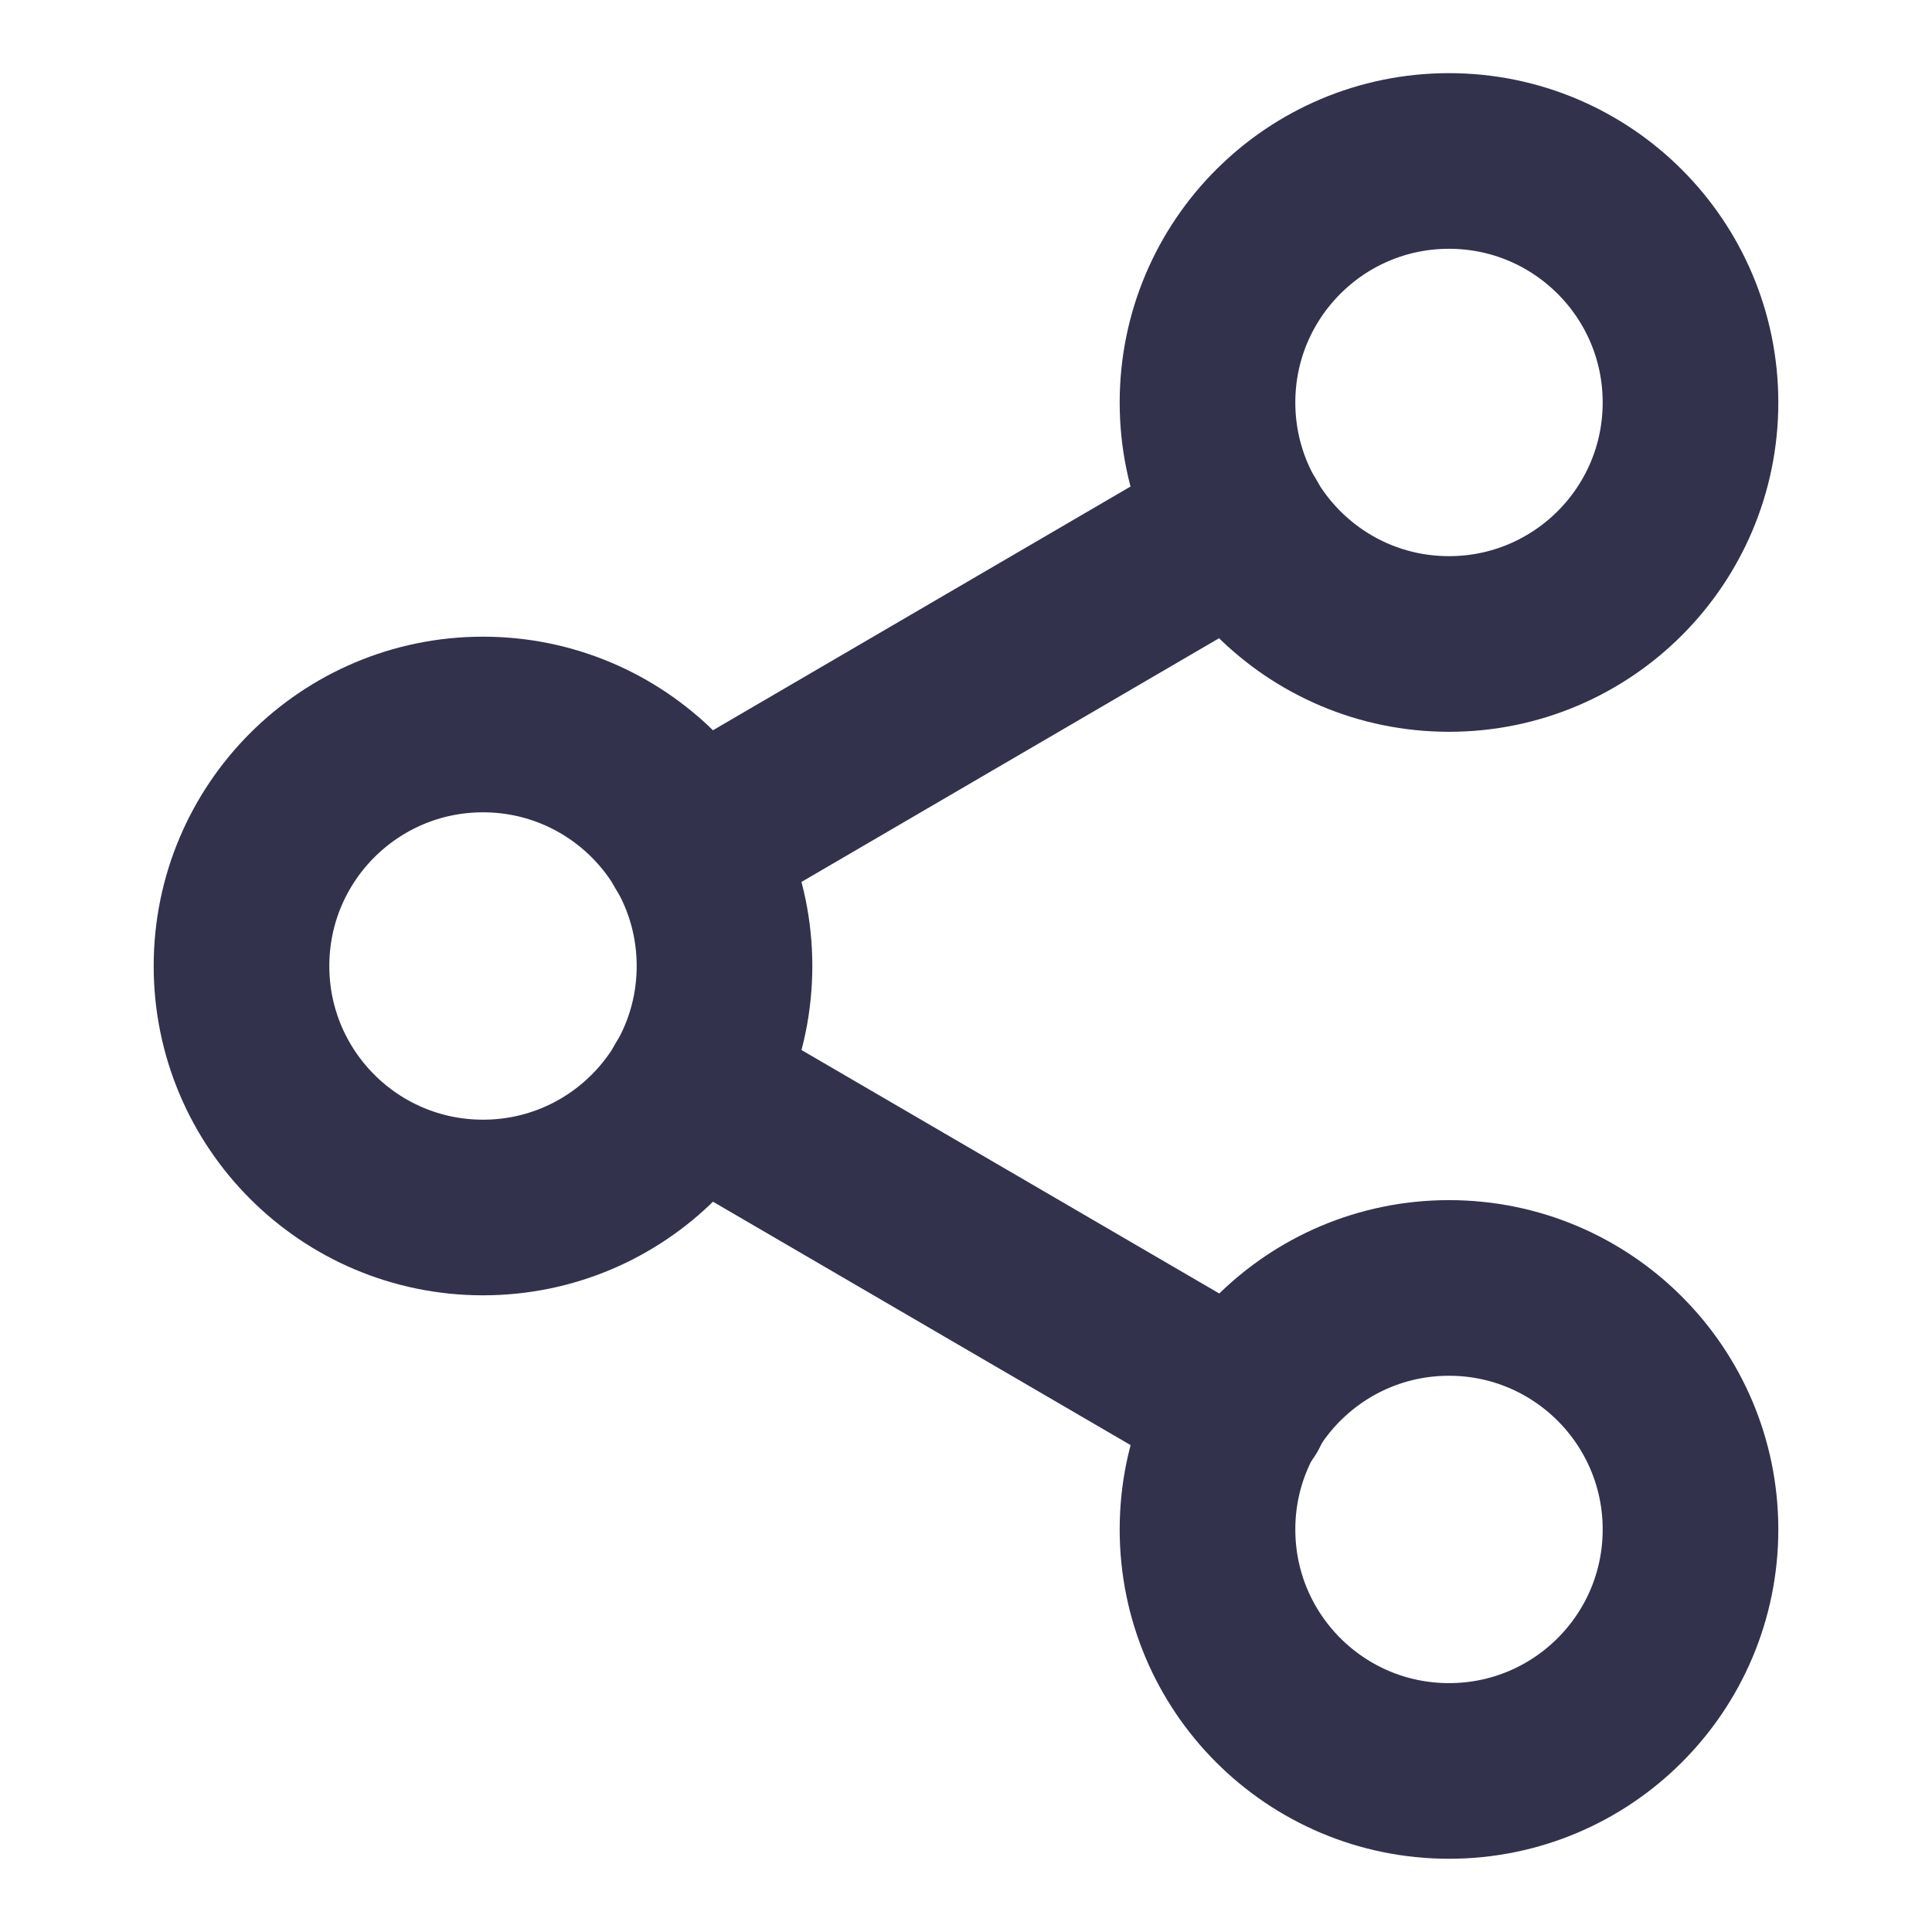
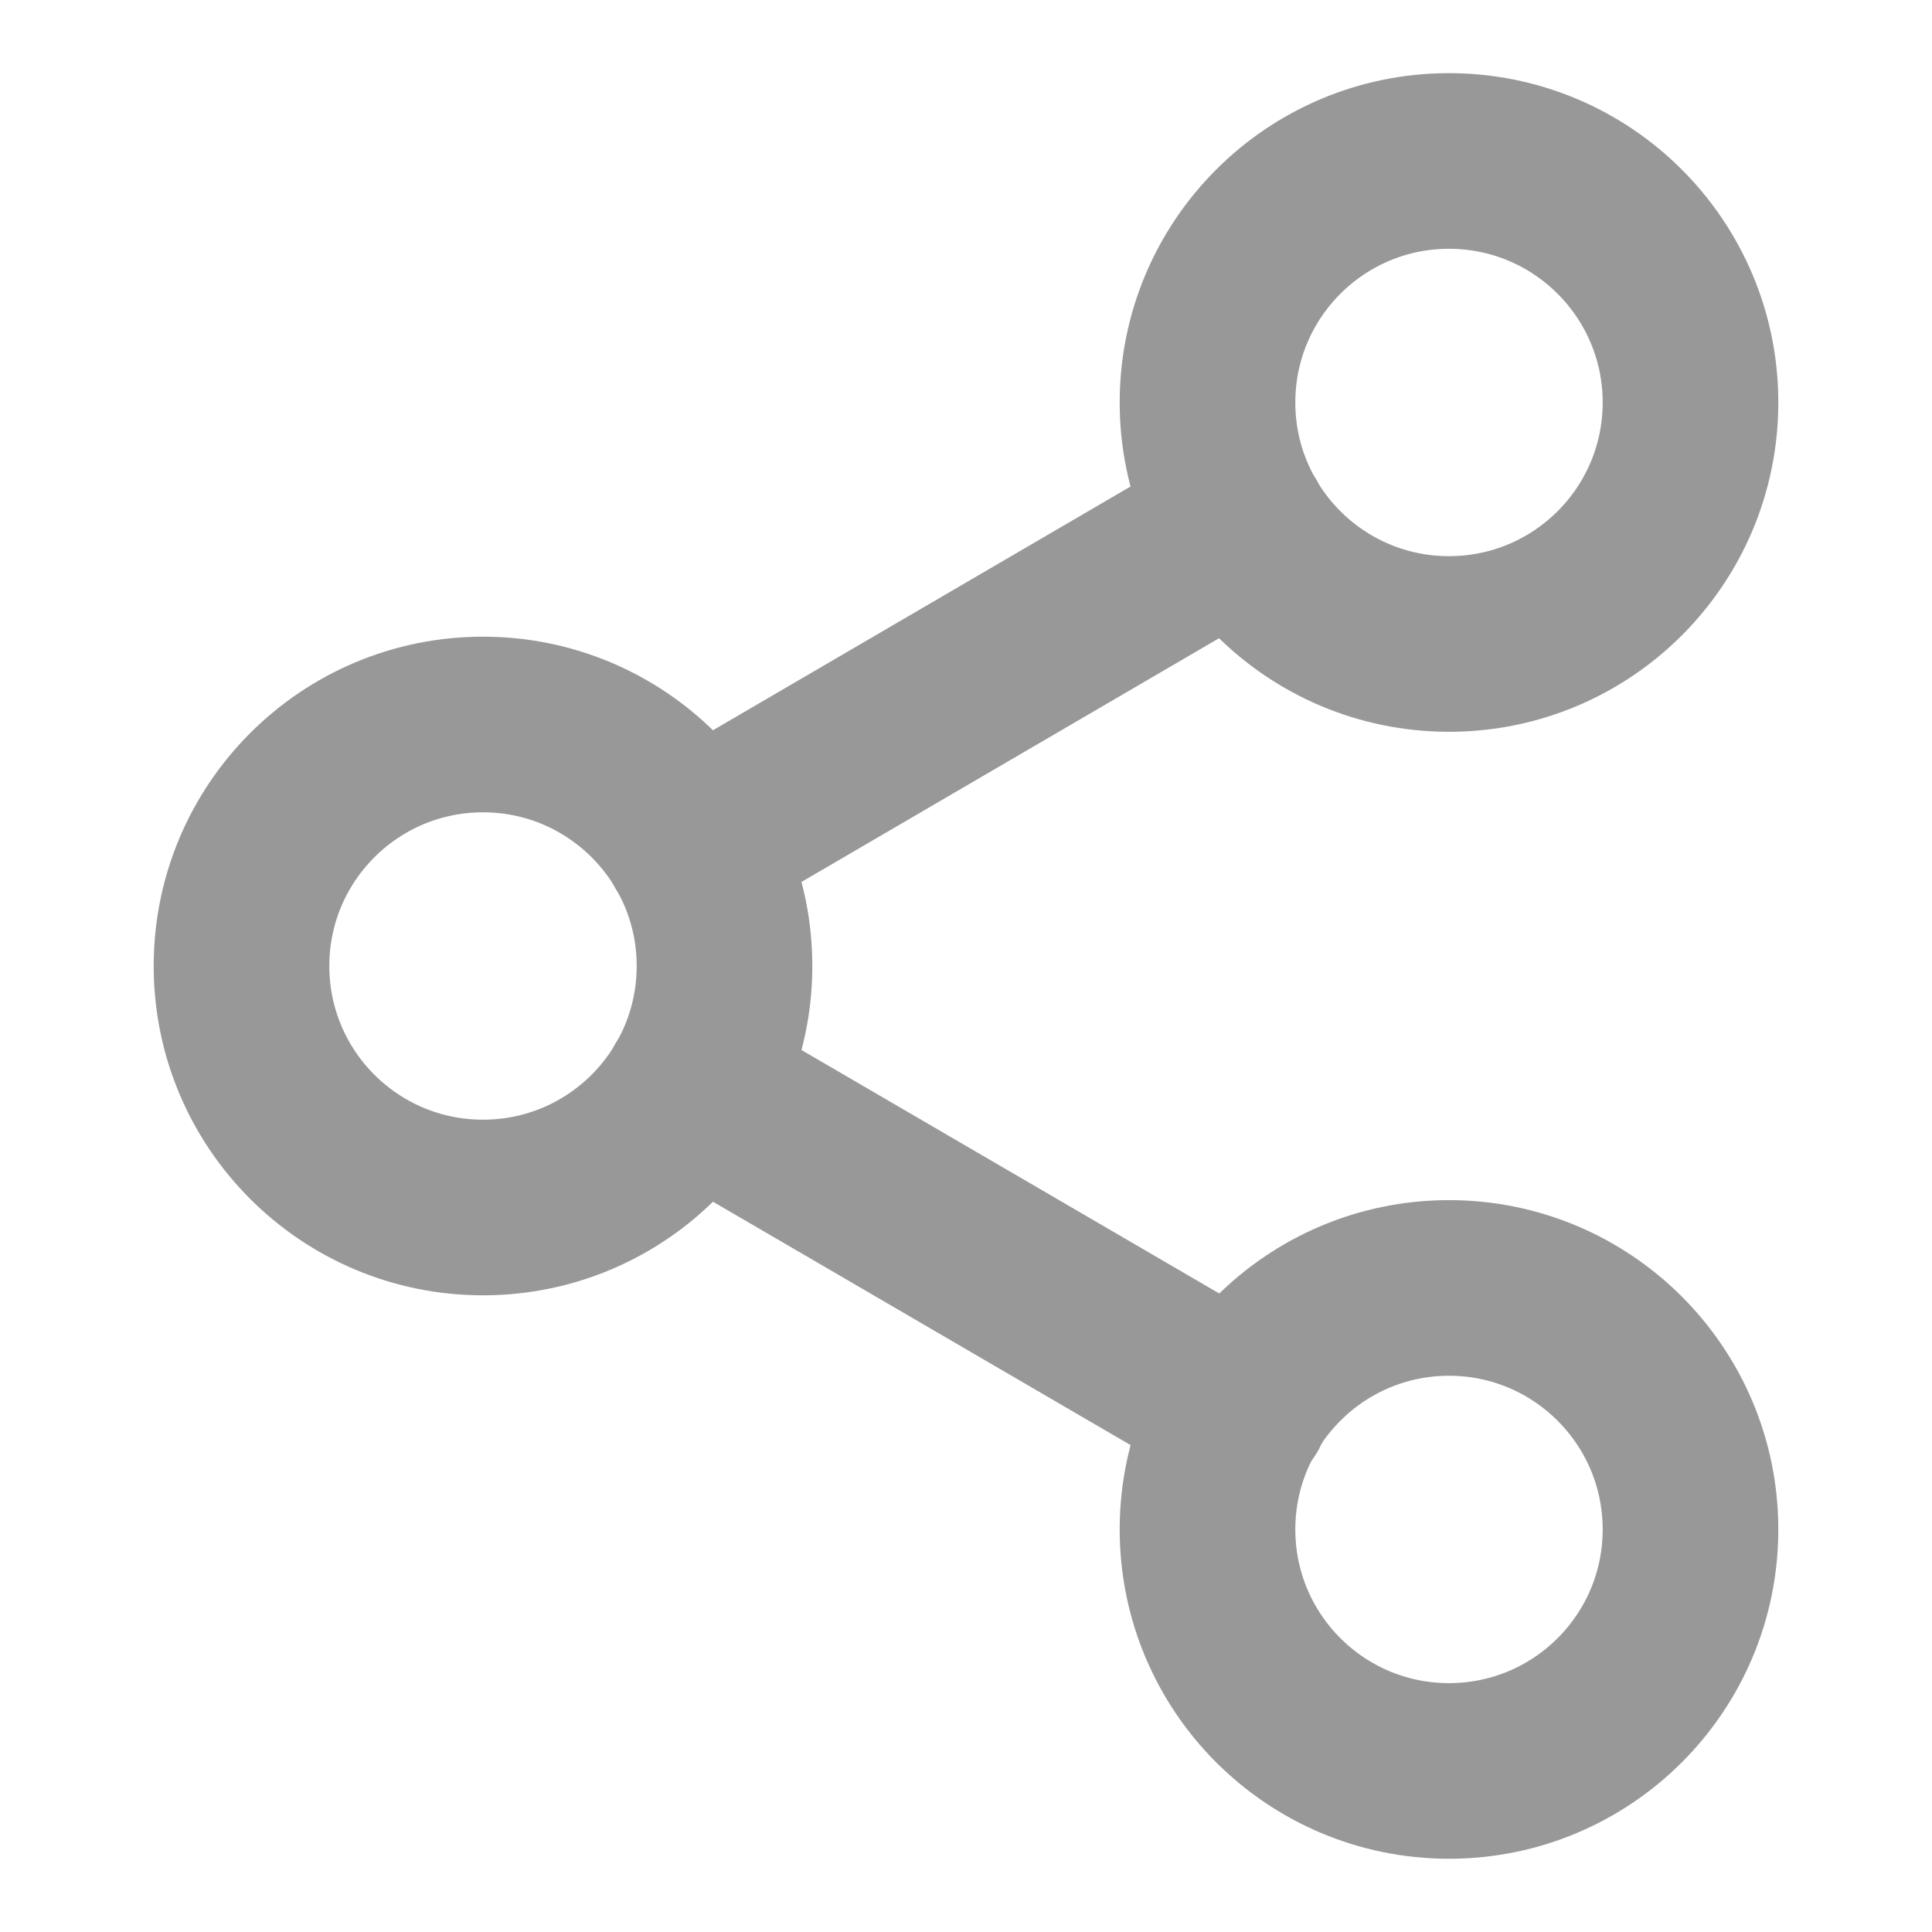
<svg xmlns="http://www.w3.org/2000/svg" width="22" height="22" viewBox="0 0 22 22" fill="none">
-   <path d="M16.5 7.333C18.019 7.333 19.25 6.102 19.25 4.583C19.25 3.065 18.019 1.833 16.5 1.833C14.981 1.833 13.75 3.065 13.75 4.583C13.75 6.102 14.981 7.333 16.5 7.333Z" stroke="#32324D" stroke-width="2" stroke-linecap="round" stroke-linejoin="round" />
-   <path d="M5.5 13.75C7.019 13.75 8.25 12.519 8.25 11C8.25 9.481 7.019 8.25 5.5 8.25C3.981 8.25 2.75 9.481 2.75 11C2.75 12.519 3.981 13.75 5.5 13.75Z" stroke="#32324D" stroke-width="2" stroke-linecap="round" stroke-linejoin="round" />
-   <path d="M16.5 20.166C18.019 20.166 19.25 18.935 19.25 17.416C19.25 15.898 18.019 14.666 16.5 14.666C14.981 14.666 13.75 15.898 13.75 17.416C13.75 18.935 14.981 20.166 16.5 20.166Z" stroke="#32324D" stroke-width="2" stroke-linecap="round" stroke-linejoin="round" />
-   <path d="M7.874 12.384L14.135 16.033" stroke="#32324D" stroke-width="2" stroke-linecap="round" stroke-linejoin="round" />
-   <path d="M14.126 5.967L7.874 9.616" stroke="#32324D" stroke-width="2" stroke-linecap="round" stroke-linejoin="round" />
+   <path d="M16.5 7.333C18.019 7.333 19.25 6.102 19.25 4.583C19.25 3.065 18.019 1.833 16.5 1.833C14.981 1.833 13.75 3.065 13.75 4.583C13.75 6.102 14.981 7.333 16.5 7.333Z" stroke="#989898" stroke-width="2" stroke-linecap="round" stroke-linejoin="round" />
+   <path d="M5.5 13.75C7.019 13.75 8.25 12.519 8.25 11C8.25 9.481 7.019 8.25 5.5 8.25C3.981 8.25 2.75 9.481 2.75 11C2.75 12.519 3.981 13.75 5.5 13.75Z" stroke="#989898" stroke-width="2" stroke-linecap="round" stroke-linejoin="round" />
+   <path d="M16.5 20.166C18.019 20.166 19.25 18.935 19.25 17.416C19.25 15.898 18.019 14.666 16.5 14.666C14.981 14.666 13.75 15.898 13.75 17.416C13.75 18.935 14.981 20.166 16.5 20.166Z" stroke="#989898" stroke-width="2" stroke-linecap="round" stroke-linejoin="round" />
+   <path d="M7.874 12.384L14.135 16.033" stroke="#989898" stroke-width="2" stroke-linecap="round" stroke-linejoin="round" />
+   <path d="M14.126 5.967L7.874 9.616" stroke="#989898" stroke-width="2" stroke-linecap="round" stroke-linejoin="round" />
</svg>
